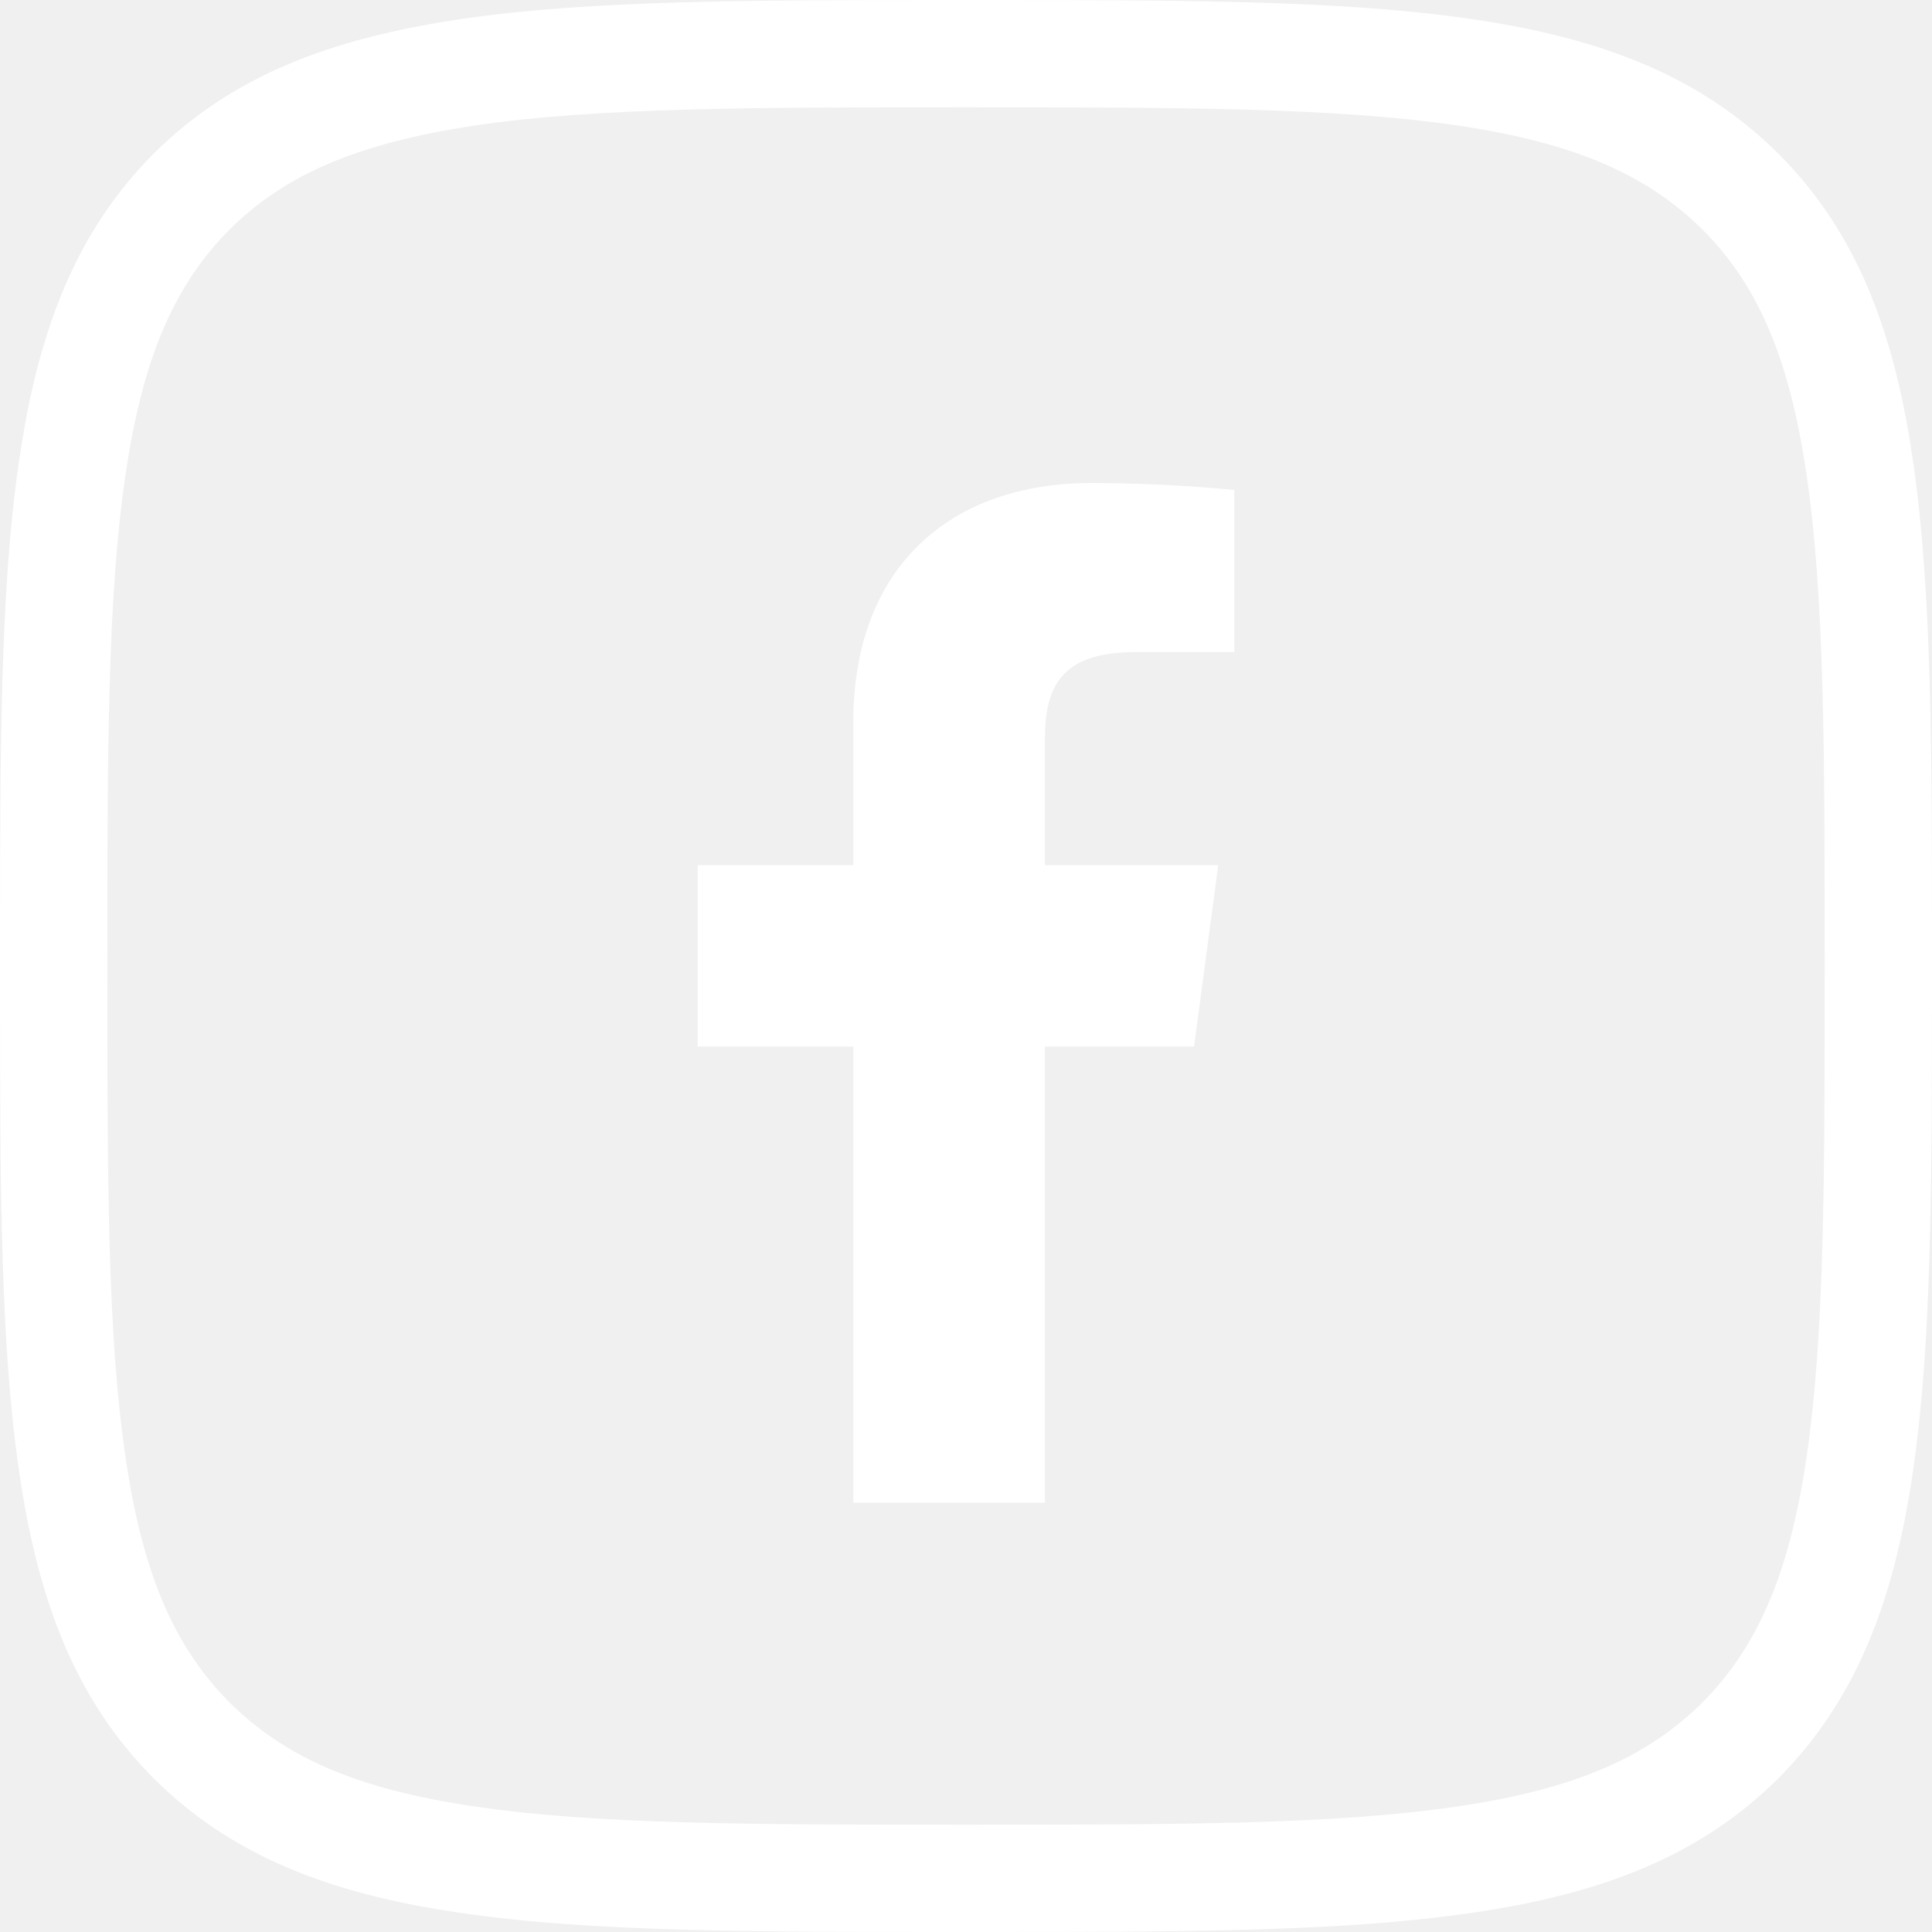
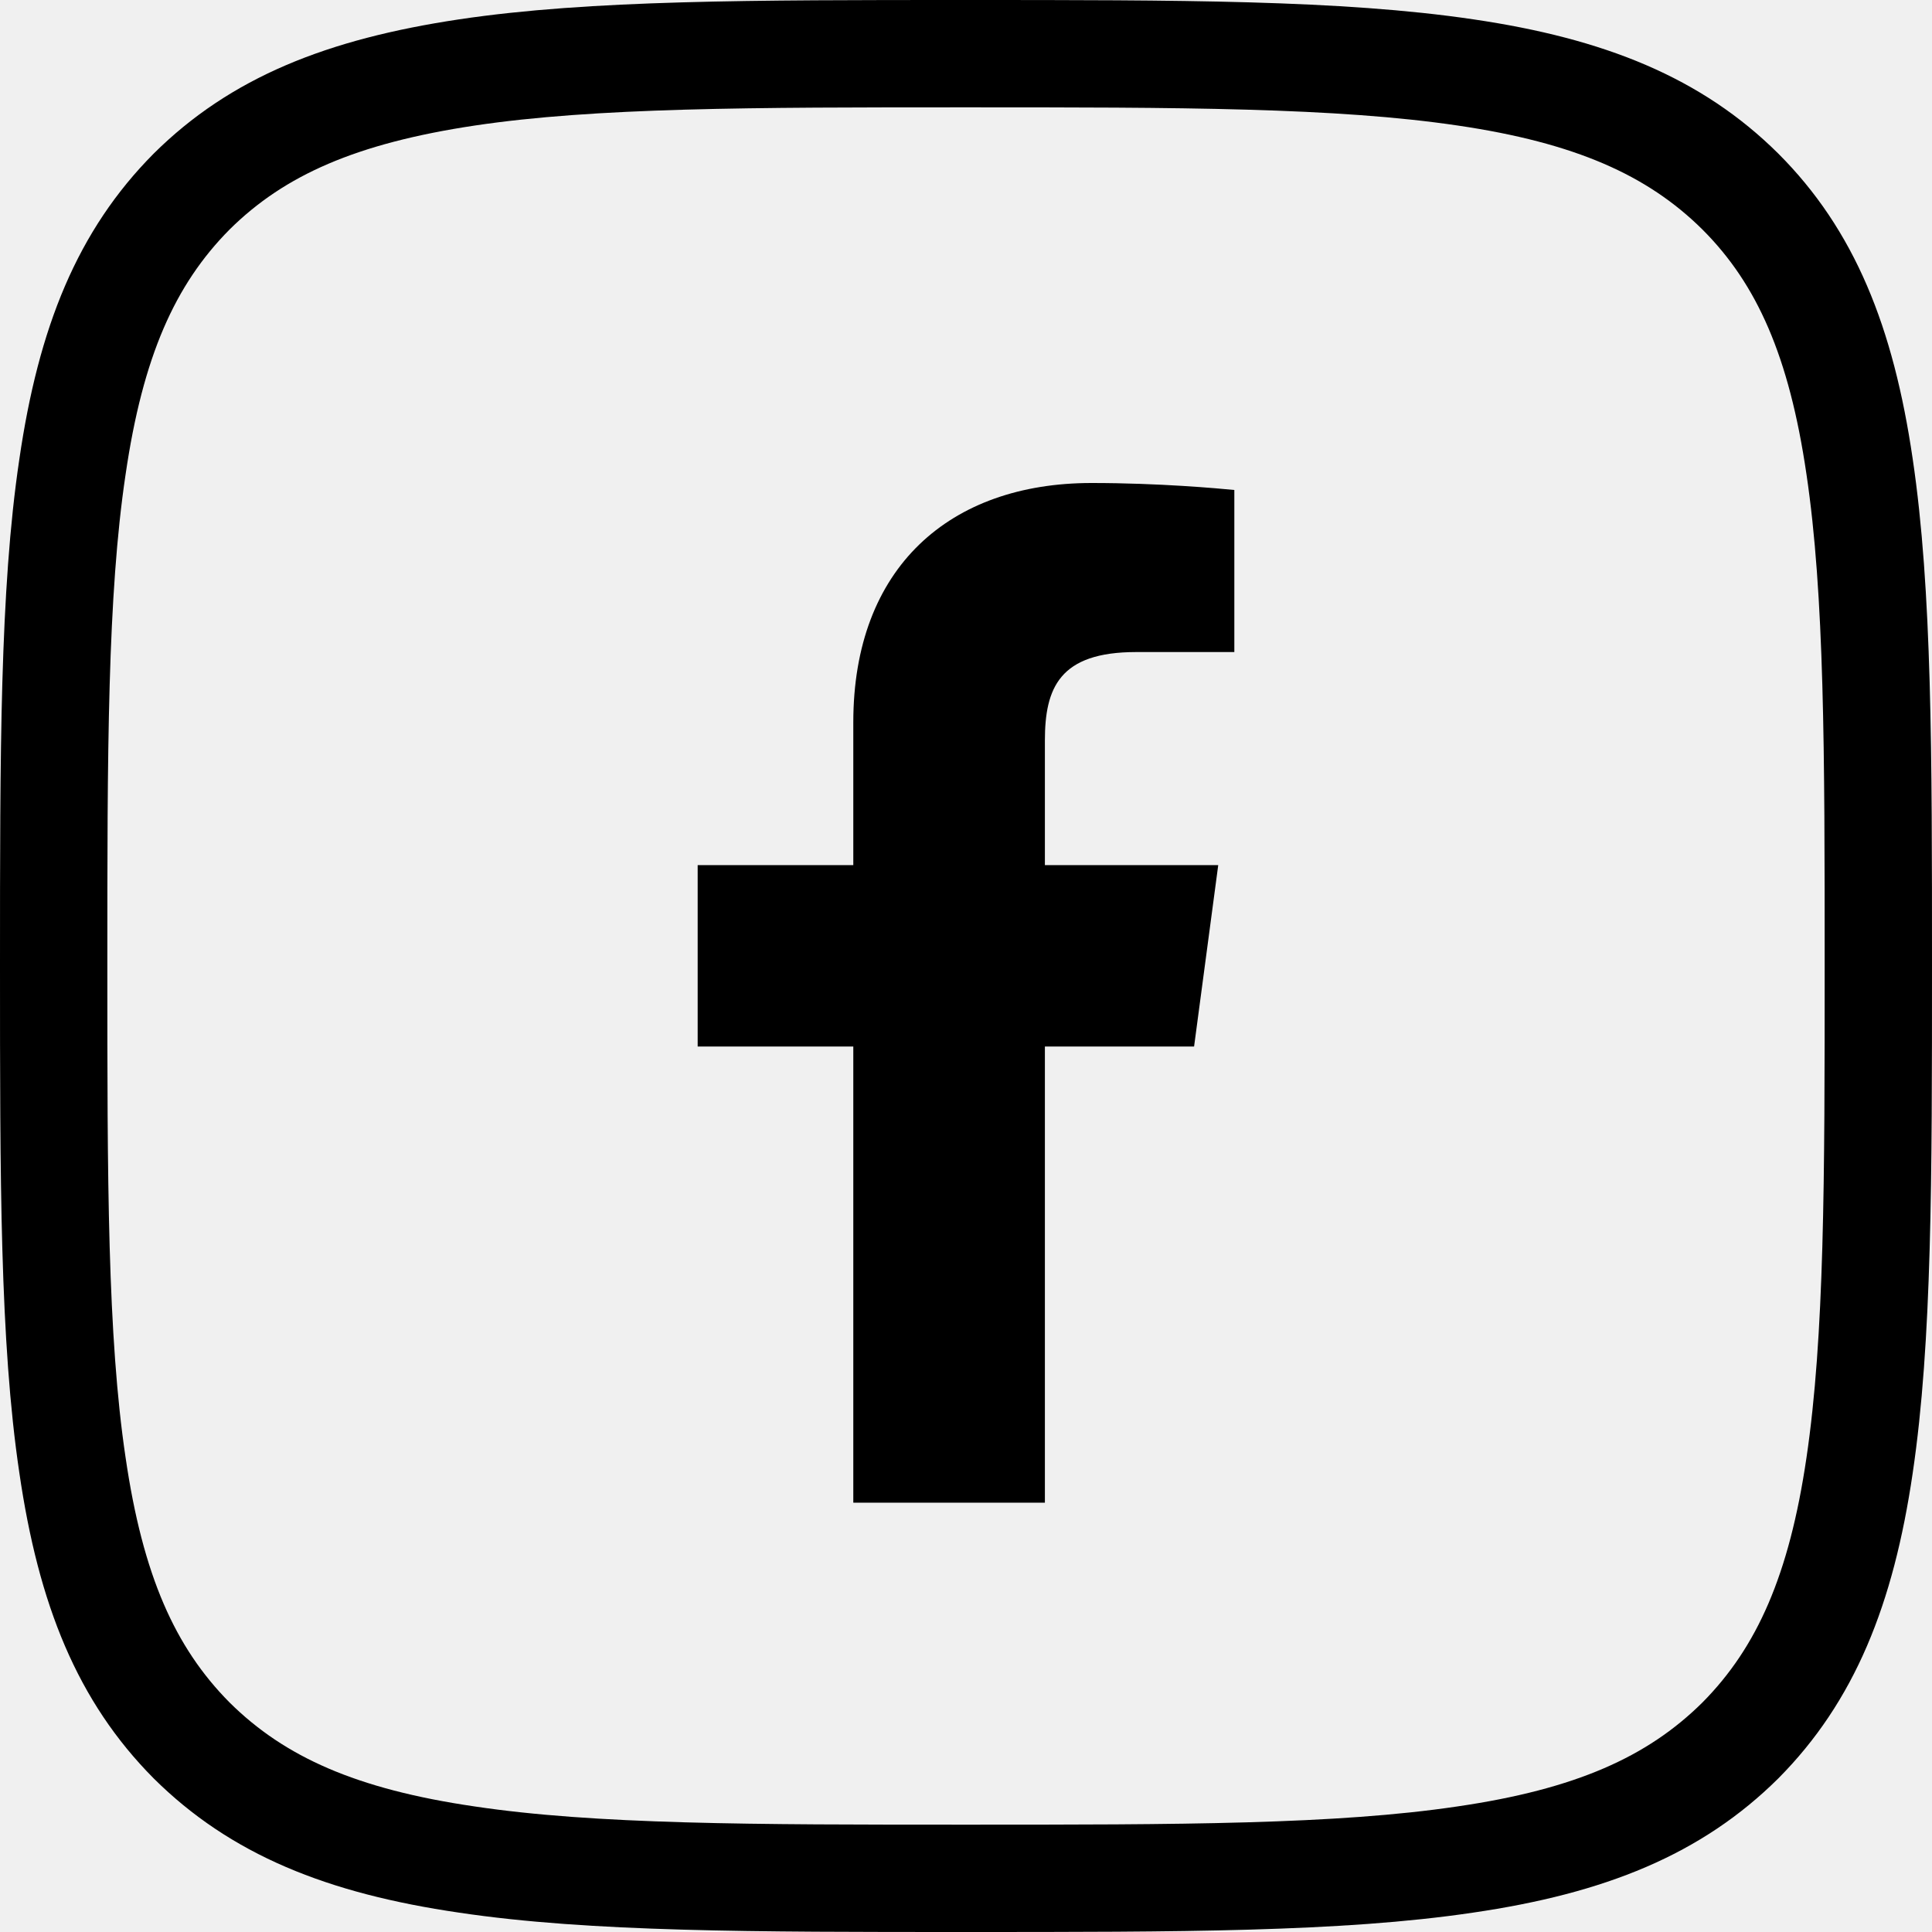
<svg xmlns="http://www.w3.org/2000/svg" fill="none" viewBox="0 0 36 36">
-   <path d="M3.57 3.57C4.8 2.35 6.37 1.7 8.7 1.35 11.04 1 14.02 1 17.99 1c3.98 0 6.96 0 9.32.35 2.31.34 3.89 1 5.12 2.22 1.22 1.22 1.88 2.8 2.22 5.12.35 2.35.35 5.33.35 9.3 0 3.98 0 6.96-.35 9.32-.34 2.31-1 3.89-2.22 5.12-1.23 1.22-2.8 1.88-5.13 2.22-2.35.35-5.33.35-9.3.35-3.97 0-6.96 0-9.3-.35-2.33-.34-3.9-1-5.13-2.22-1.22-1.23-1.88-2.8-2.22-5.13C1 24.95 1 21.97 1 18c0-3.97 0-6.96.35-9.3.34-2.33 1-3.9 2.22-5.13Z" stroke="#fff" stroke-width="2" />
-   <path d="M15.9 28v-8.5H13v-3.38h2.9v-2.66c0-2.89 1.8-4.46 4.44-4.46 1.26 0 2.35.1 2.66.13v3.02h-1.83c-1.43 0-1.7.67-1.7 1.65v2.32h3.23l-.45 3.38h-2.78V28" fill="#fff" />
+   <path d="M3.57 3.57C4.8 2.35 6.37 1.7 8.7 1.35 11.04 1 14.02 1 17.99 1c3.98 0 6.96 0 9.32.35 2.31.34 3.89 1 5.12 2.22 1.22 1.22 1.88 2.8 2.22 5.12.35 2.35.35 5.33.35 9.3 0 3.98 0 6.96-.35 9.32-.34 2.31-1 3.89-2.22 5.12-1.23 1.22-2.8 1.88-5.13 2.22-2.35.35-5.33.35-9.3.35-3.97 0-6.96 0-9.3-.35-2.33-.34-3.9-1-5.13-2.22-1.22-1.23-1.88-2.8-2.22-5.13C1 24.95 1 21.97 1 18c0-3.97 0-6.96.35-9.3.34-2.33 1-3.9 2.22-5.13Z" stroke="currentColor" stroke-width="2" />
+   <path d="M15.9 28v-8.5H13v-3.38h2.9v-2.66c0-2.89 1.8-4.46 4.44-4.46 1.26 0 2.35.1 2.66.13v3.02h-1.83c-1.43 0-1.7.67-1.7 1.65v2.32h3.23l-.45 3.38h-2.78V28" fill="currentColor" />
</svg>
